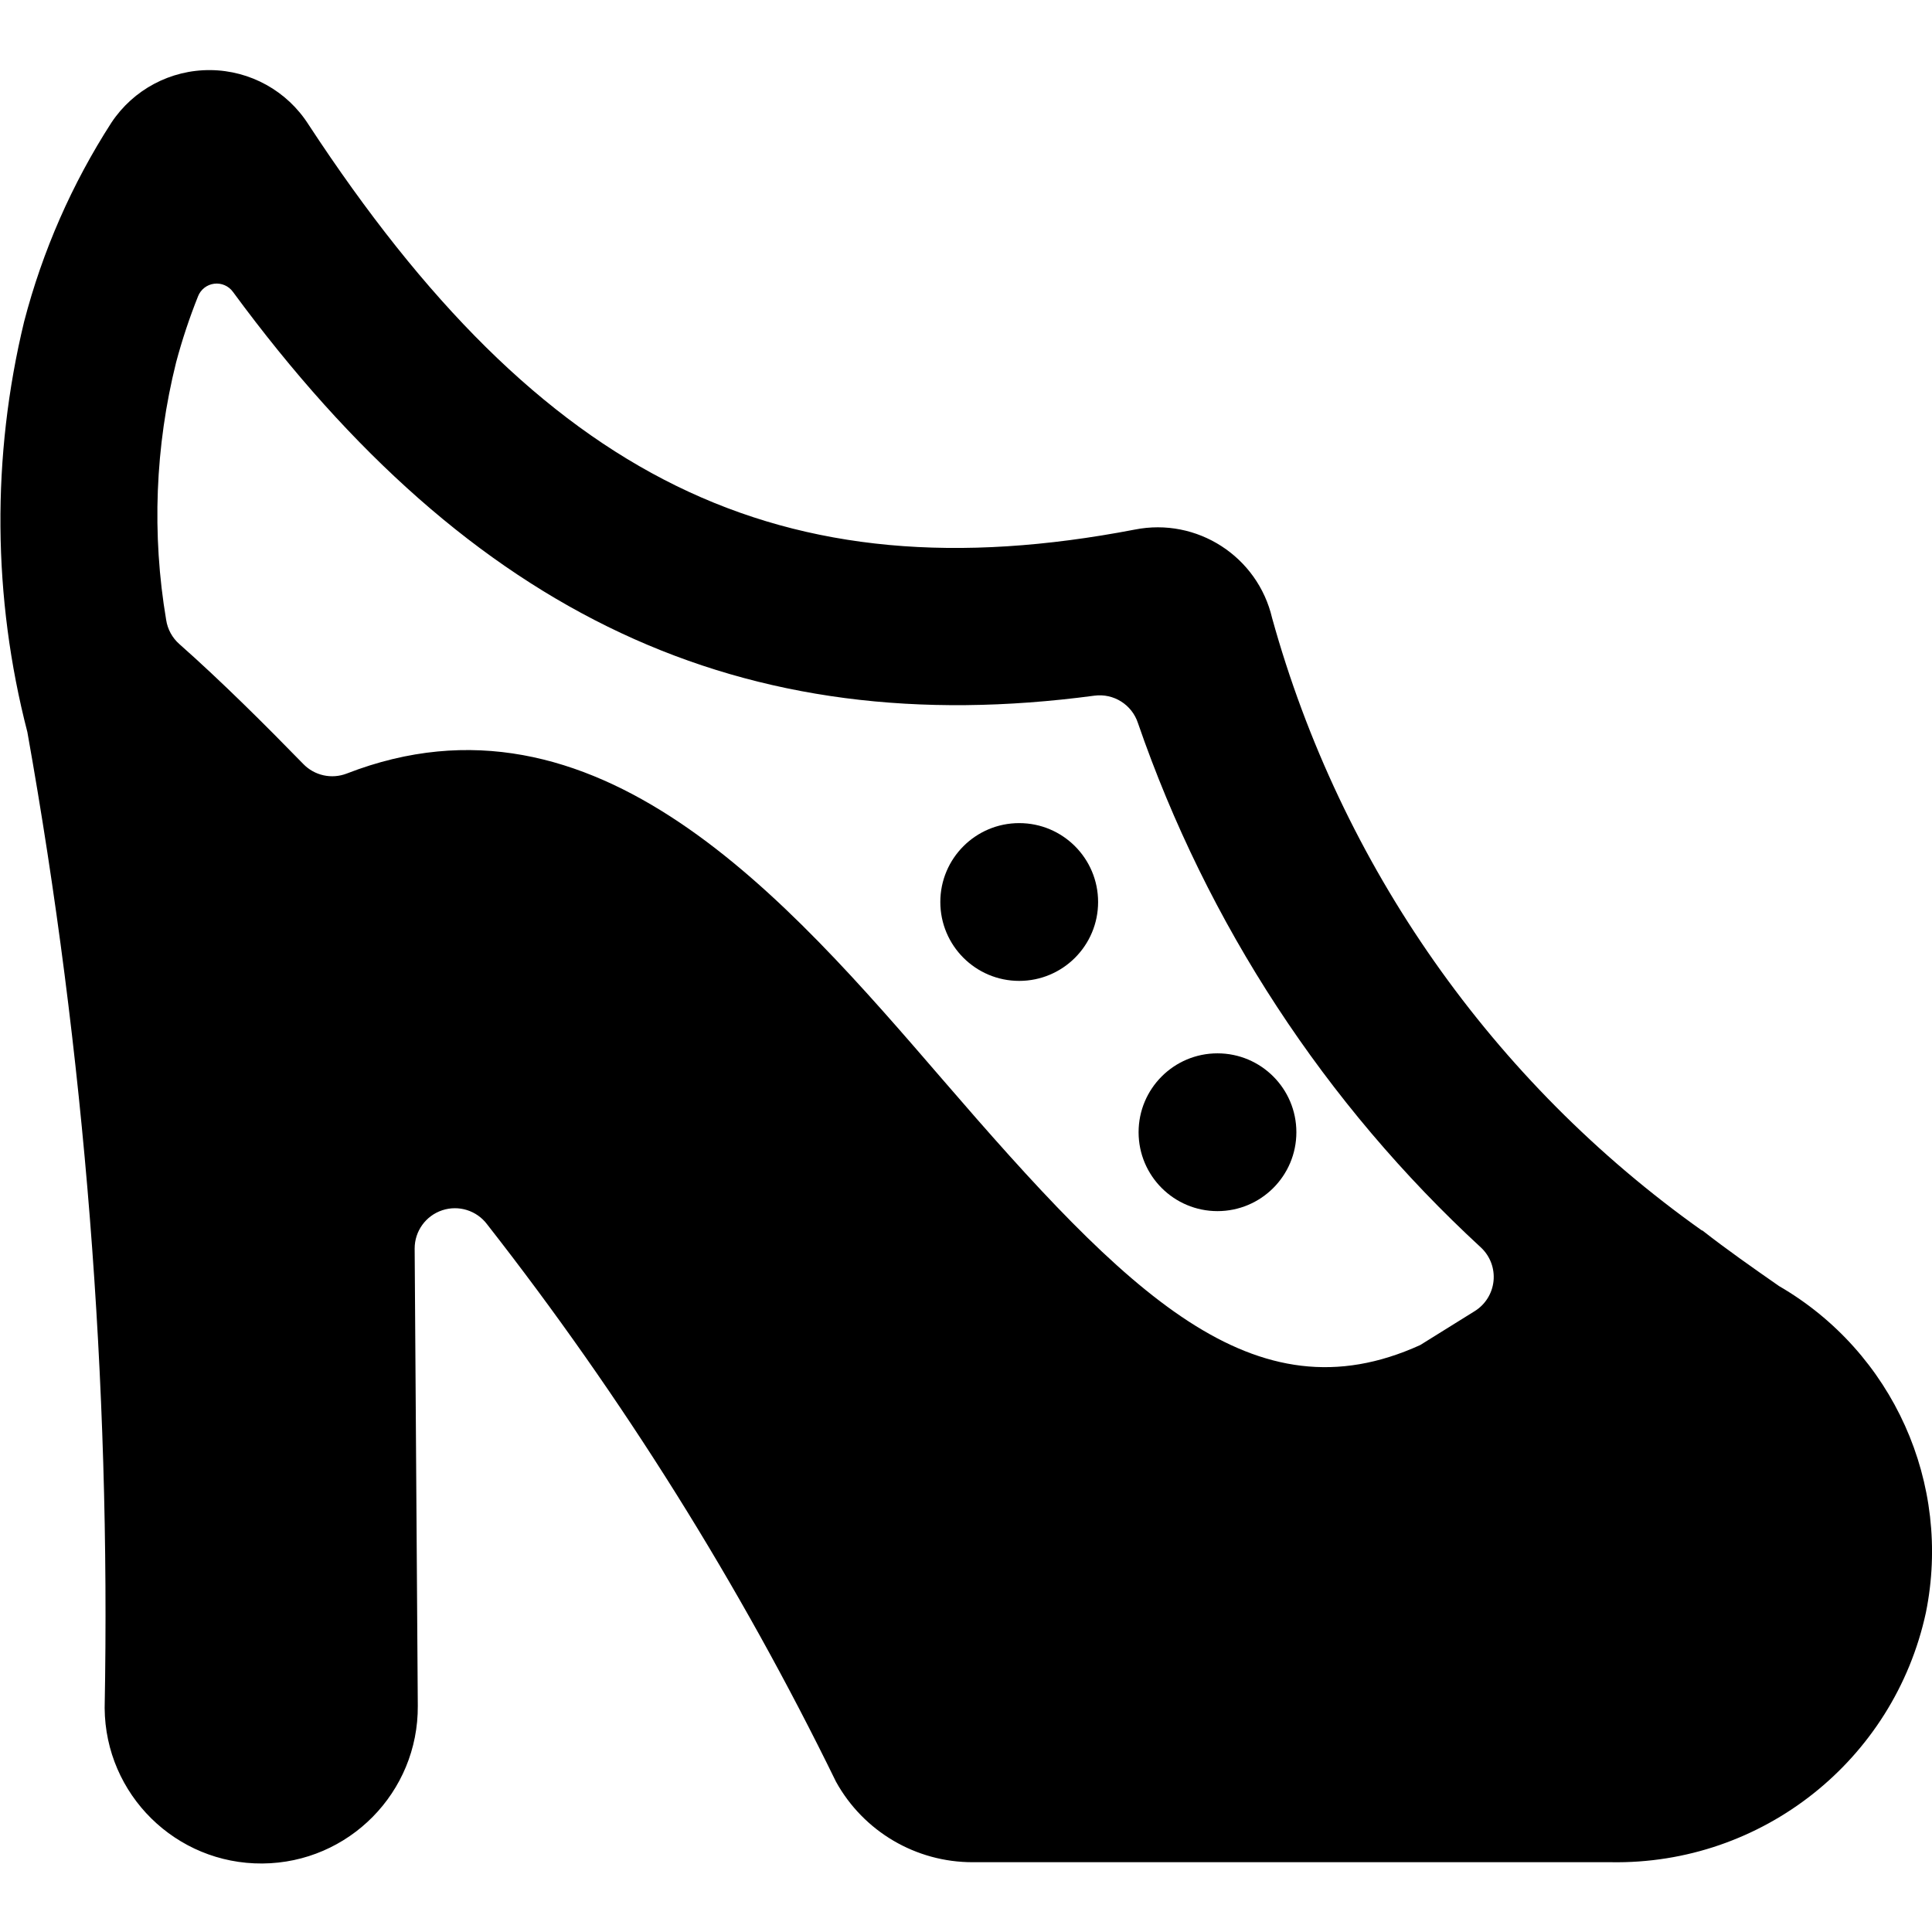
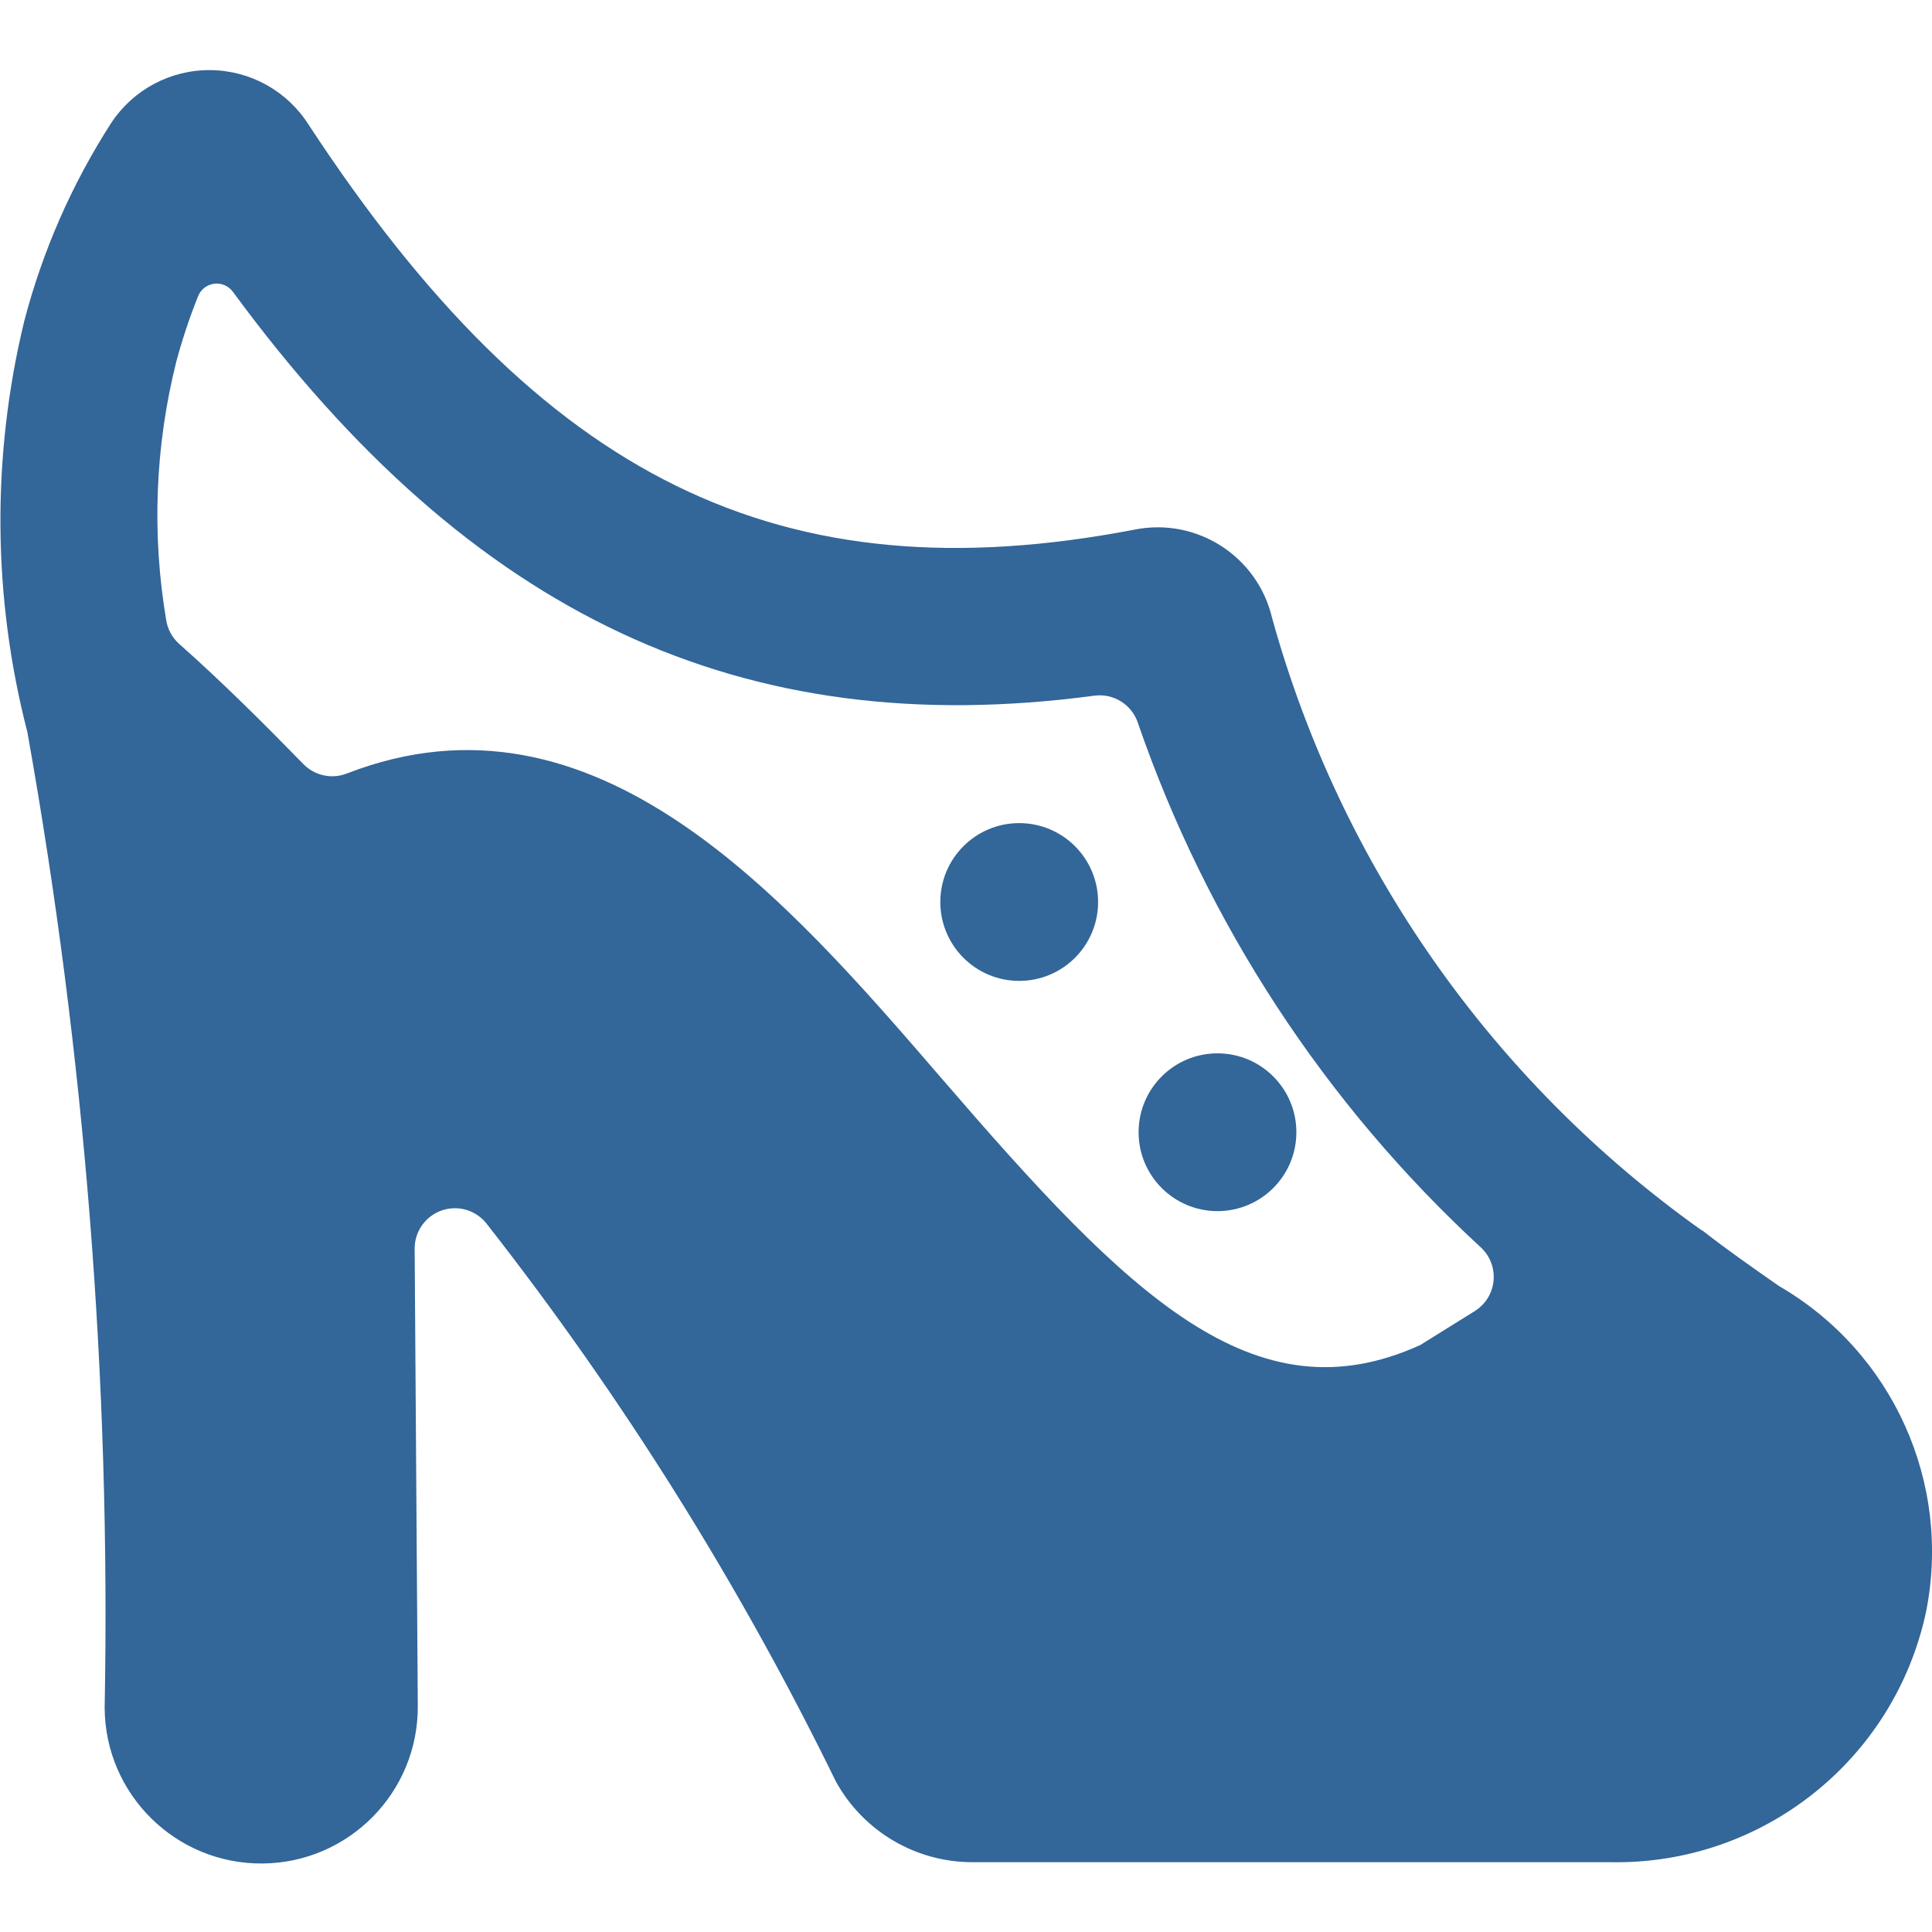
- <svg xmlns="http://www.w3.org/2000/svg" viewBox="0 0 24 24">
+ <svg xmlns="http://www.w3.org/2000/svg" fill="#336699" viewBox="0 0 24 24">
  <path d="M22.1,15.976c-.336-.234-.654-.457-.953-.691l-.006,0a13.875,13.875,0,0,1-5.338-7.606,1.46,1.46,0,0,0-1.708-1.1C9.7,7.423,6.727,5.963,3.833,1.548a1.46,1.46,0,0,0-2.45-.023A8.521,8.521,0,0,0,.3,3.994a10.5,10.5,0,0,0,.04,5.1A62.336,62.336,0,0,1,1.3,21.218a1.945,1.945,0,0,0,3.89-.028l-.039-5.681a.5.5,0,0,1,.9-.3,39,39,0,0,1,4.334,6.924,1.937,1.937,0,0,0,1.7,1h7.927a3.933,3.933,0,0,0,3.912-3.1A3.813,3.813,0,0,0,22.1,15.976ZM2.188,4.5a7.278,7.278,0,0,1,.272-.819.249.249,0,0,1,.434-.055c2.962,4.03,6.328,5.6,10.7,5.016a.5.5,0,0,1,.542.34A15.915,15.915,0,0,0,18.4,15.5a.5.5,0,0,1-.08.787l-.678.422c-2.068.939-3.626-.623-5.934-3.3-1.941-2.25-4.311-5-7.4-3.8a.5.5,0,0,1-.542-.12C3.3,9.011,2.755,8.467,2.227,8a.5.5,0,0,1-.163-.3A7.833,7.833,0,0,1,2.188,4.5Z" />
  <circle cx="15.124" cy="14.065" r="0.98" />
  <circle cx="12.661" cy="11.205" r="0.98" />
</svg>
